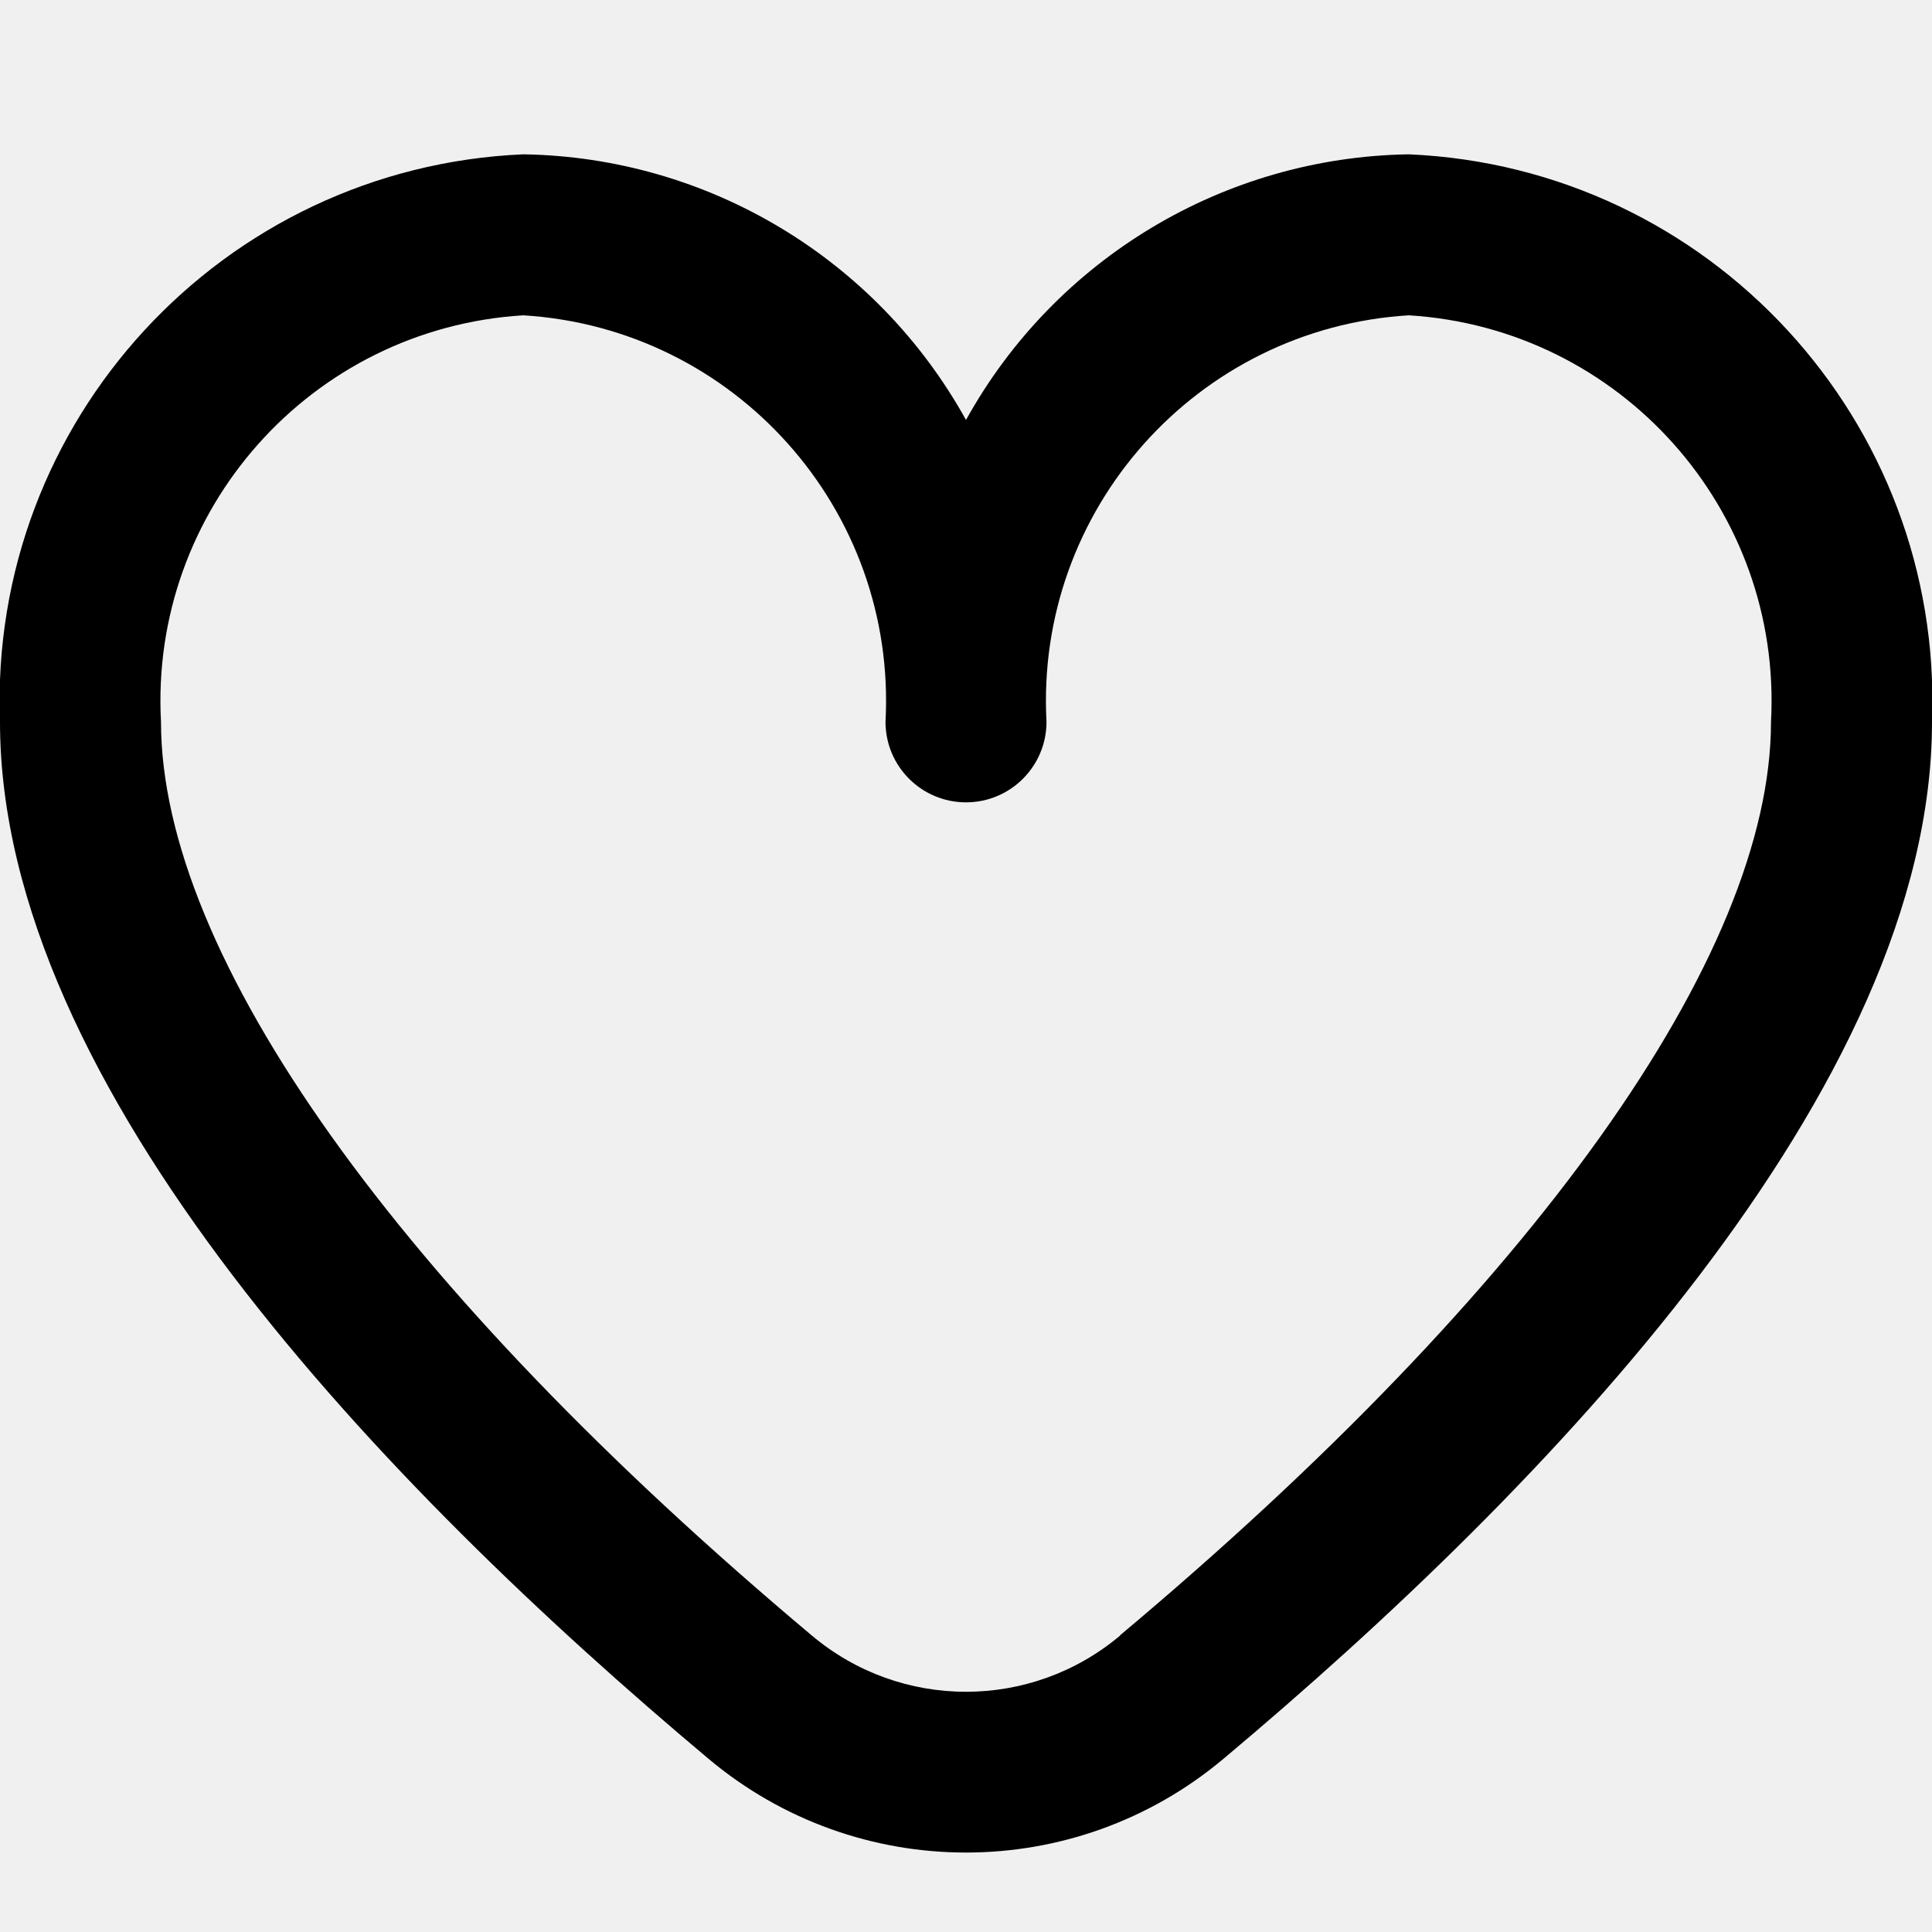
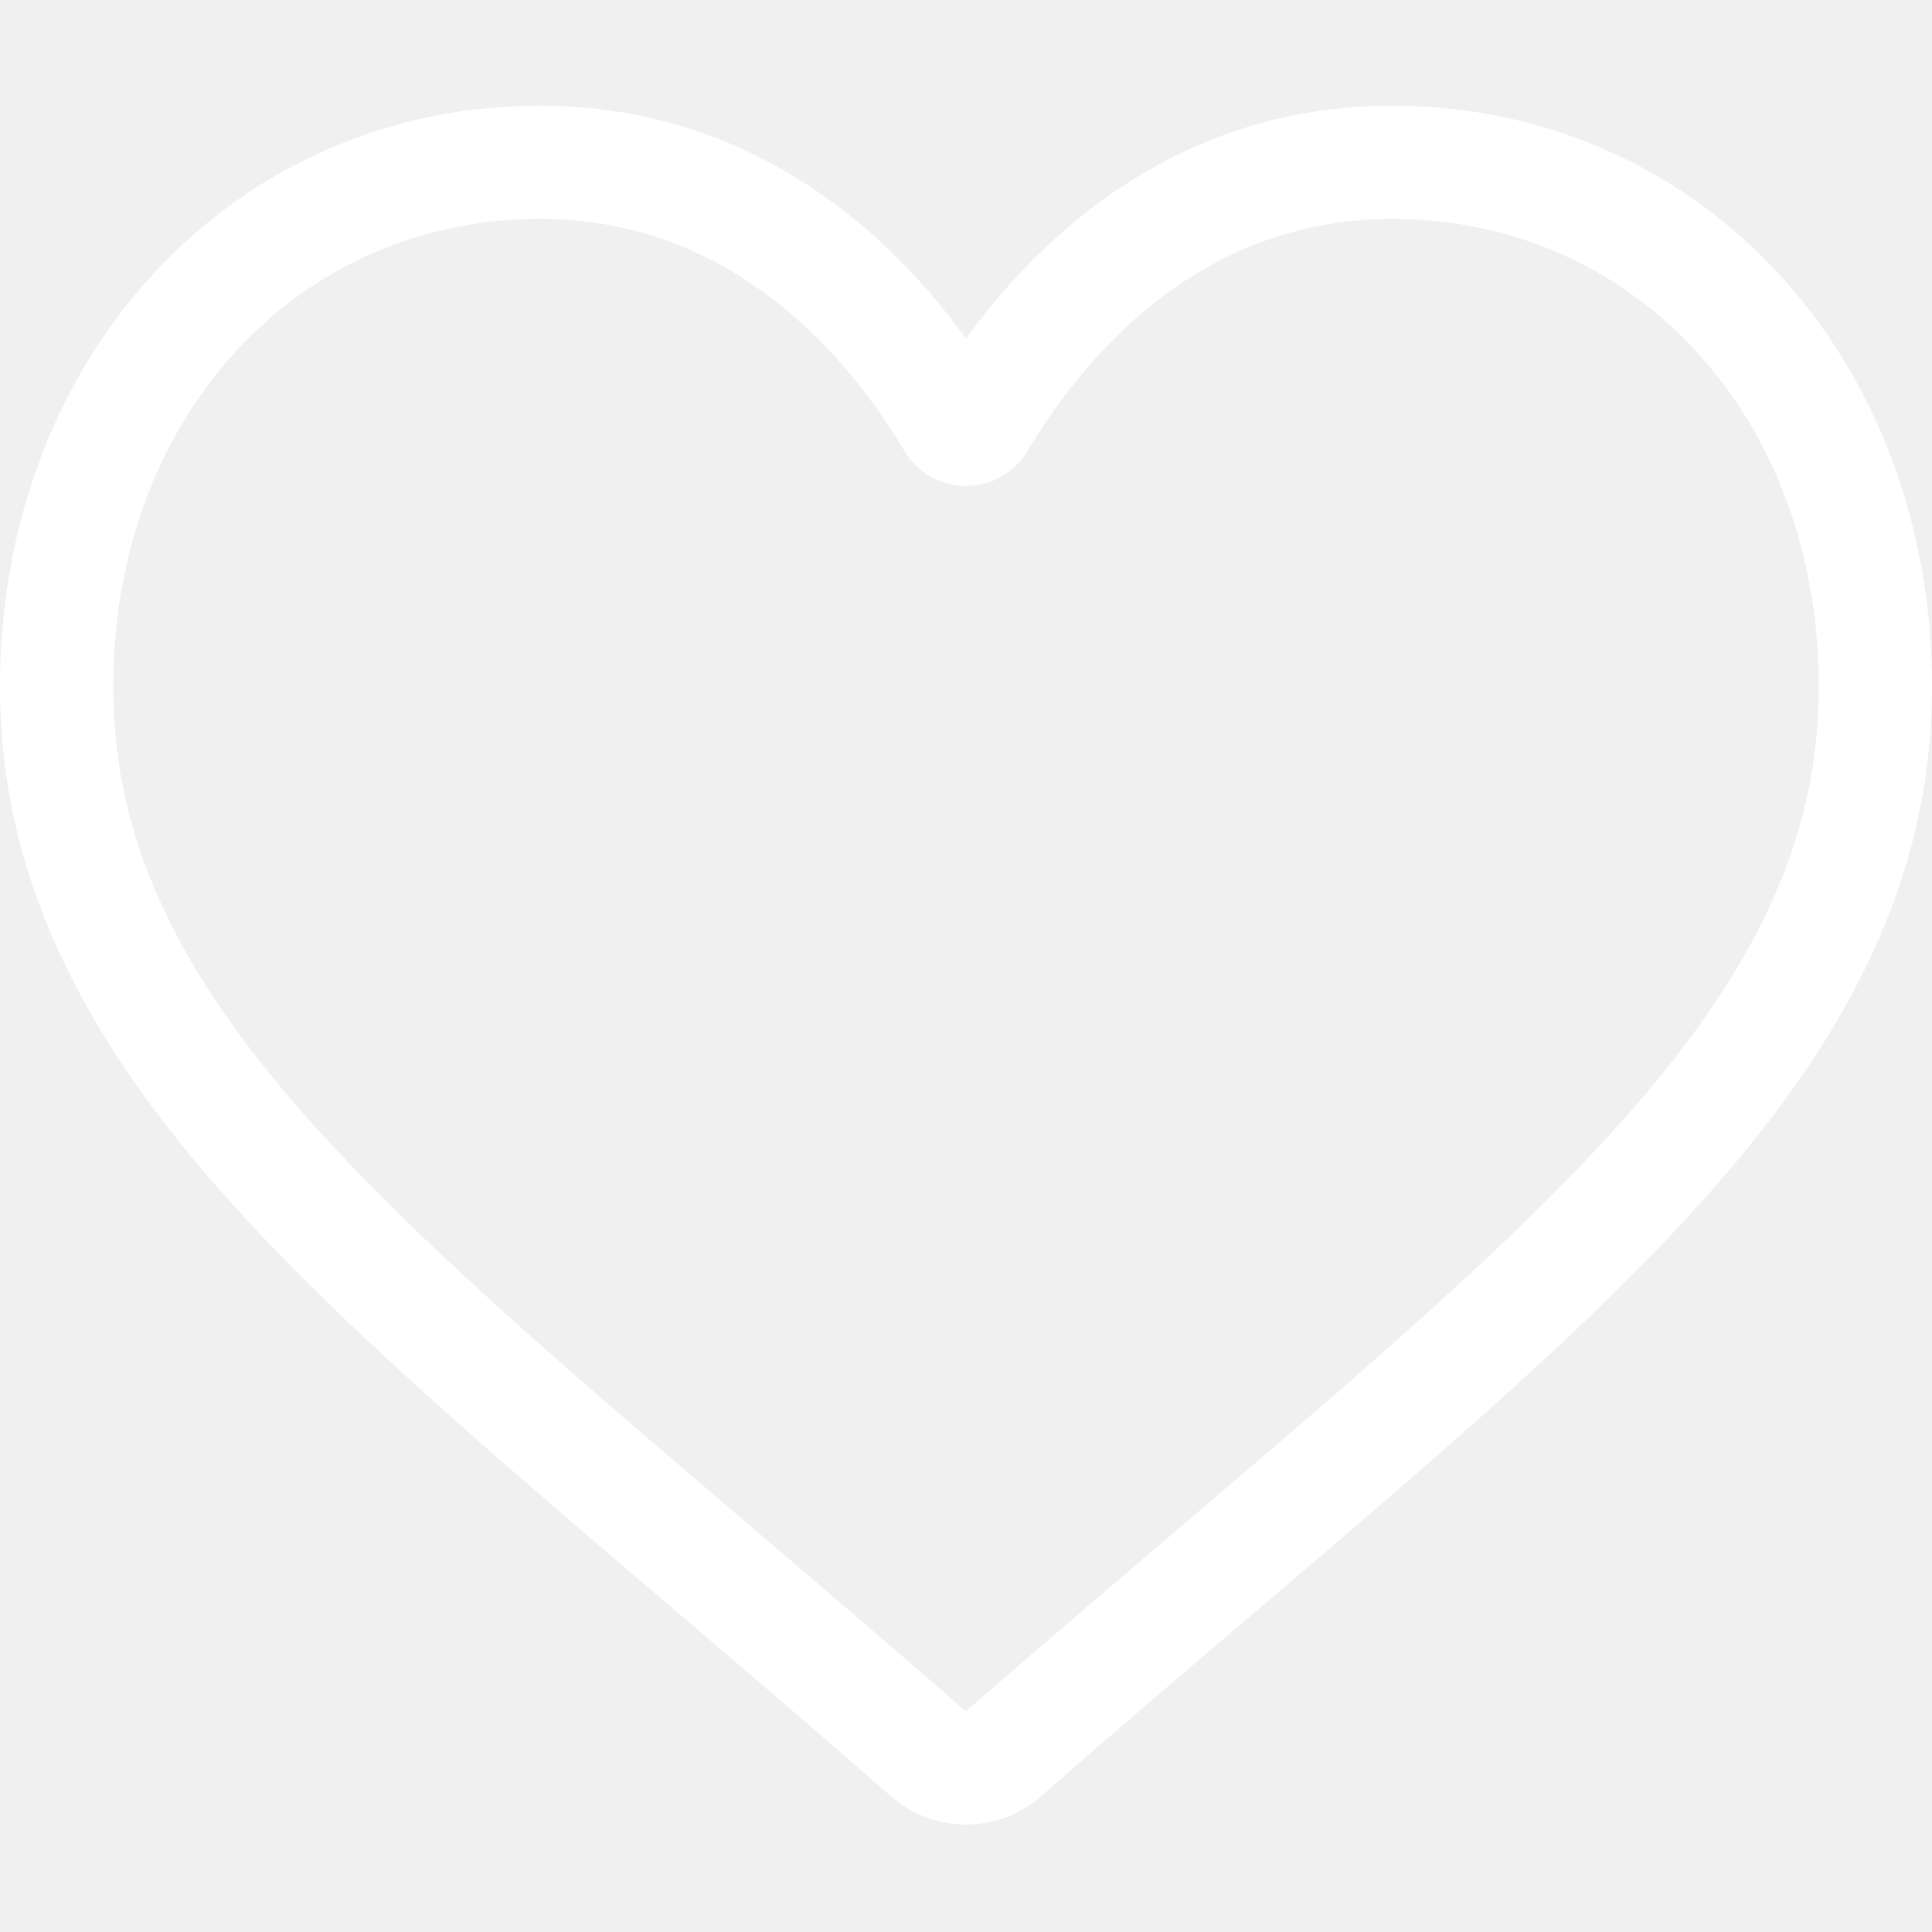
- <svg xmlns="http://www.w3.org/2000/svg" id="Outline" viewBox="0 0 24 24" width="512" height="512">
-   <path d="M17.5,1.917a6.4,6.4,0,0,0-5.5,3.3,6.4,6.4,0,0,0-5.5-3.3A6.8,6.8,0,0,0,0,8.967c0,4.547,4.786,9.513,8.8,12.88a4.974,4.974,0,0,0,6.4,0C19.214,18.48,24,13.514,24,8.967A6.8,6.8,0,0,0,17.5,1.917Zm-3.585,18.4a2.973,2.973,0,0,1-3.83,0C4.947,16.006,2,11.87,2,8.967a4.8,4.8,0,0,1,4.5-5.05A4.8,4.8,0,0,1,11,8.967a1,1,0,0,0,2,0,4.8,4.8,0,0,1,4.5-5.05A4.8,4.8,0,0,1,22,8.967C22,11.87,19.053,16.006,13.915,20.313Z" />
+ <svg xmlns="http://www.w3.org/2000/svg" width="10" height="10" viewBox="0 0 10 10" fill="none">
+   <path d="M5 9.444C4.858 9.444 4.72 9.392 4.613 9.298C4.209 8.945 3.82 8.613 3.476 8.32L3.475 8.319C2.467 7.46 1.597 6.719 0.992 5.989C0.315 5.172 0 4.398 0 3.552C0 2.73 0.282 1.972 0.793 1.418C1.311 0.856 2.021 0.547 2.794 0.547C3.371 0.547 3.899 0.729 4.365 1.089C4.6 1.271 4.812 1.493 5 1.753C5.188 1.493 5.4 1.271 5.635 1.089C6.101 0.729 6.629 0.547 7.207 0.547C7.979 0.547 8.689 0.856 9.207 1.418C9.718 1.972 10 2.73 10 3.552C10 4.398 9.685 5.172 9.008 5.988C8.403 6.719 7.533 7.46 6.526 8.319C6.181 8.612 5.791 8.944 5.387 9.299C5.28 9.392 5.142 9.444 5 9.444ZM2.794 1.133C2.187 1.133 1.629 1.375 1.224 1.815C0.812 2.261 0.586 2.878 0.586 3.552C0.586 4.263 0.85 4.9 1.443 5.615C2.016 6.306 2.868 7.032 3.854 7.873L3.856 7.875C4.201 8.169 4.592 8.502 4.999 8.858C5.409 8.501 5.8 8.167 6.146 7.873C7.132 7.032 7.984 6.306 8.557 5.615C9.15 4.9 9.414 4.263 9.414 3.552C9.414 2.878 9.188 2.261 8.776 1.815C8.371 1.375 7.813 1.133 7.207 1.133C6.762 1.133 6.354 1.274 5.994 1.553C5.672 1.801 5.449 2.115 5.318 2.335C5.25 2.448 5.131 2.515 5 2.515C4.869 2.515 4.75 2.448 4.682 2.335C4.551 2.115 4.328 1.801 4.006 1.553C3.646 1.274 3.238 1.133 2.794 1.133Z" fill="white" />
</svg>
